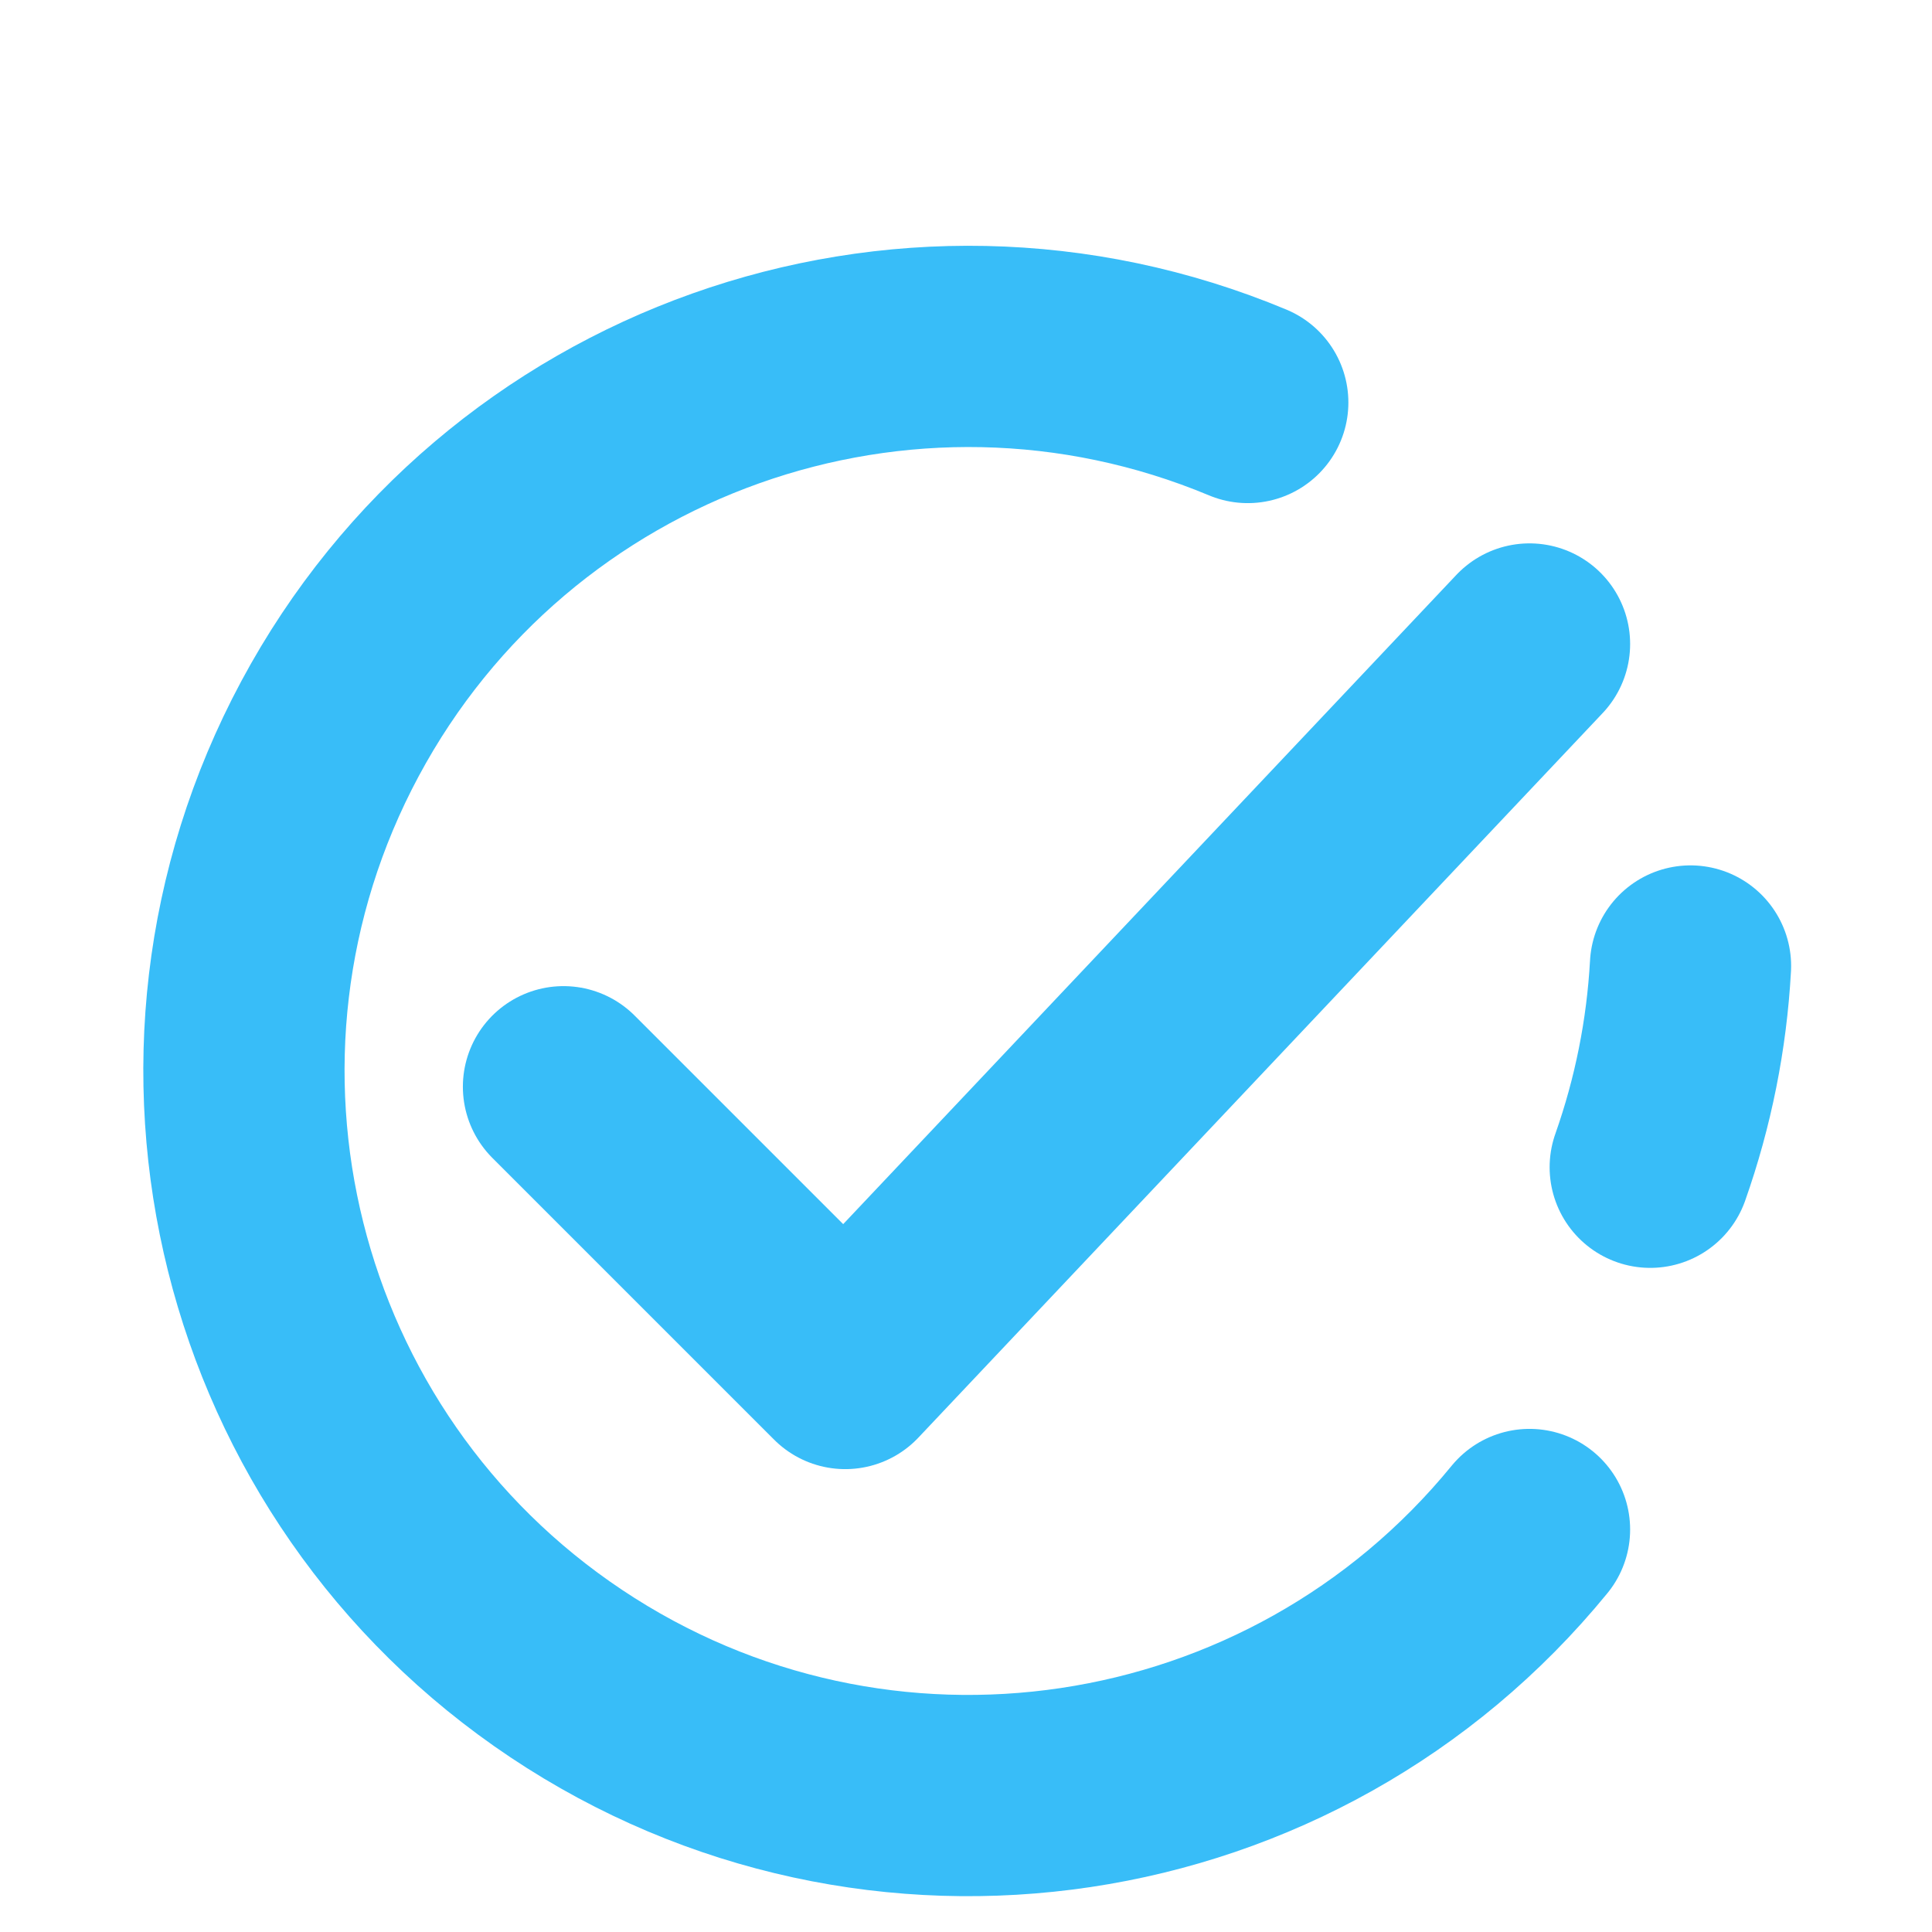
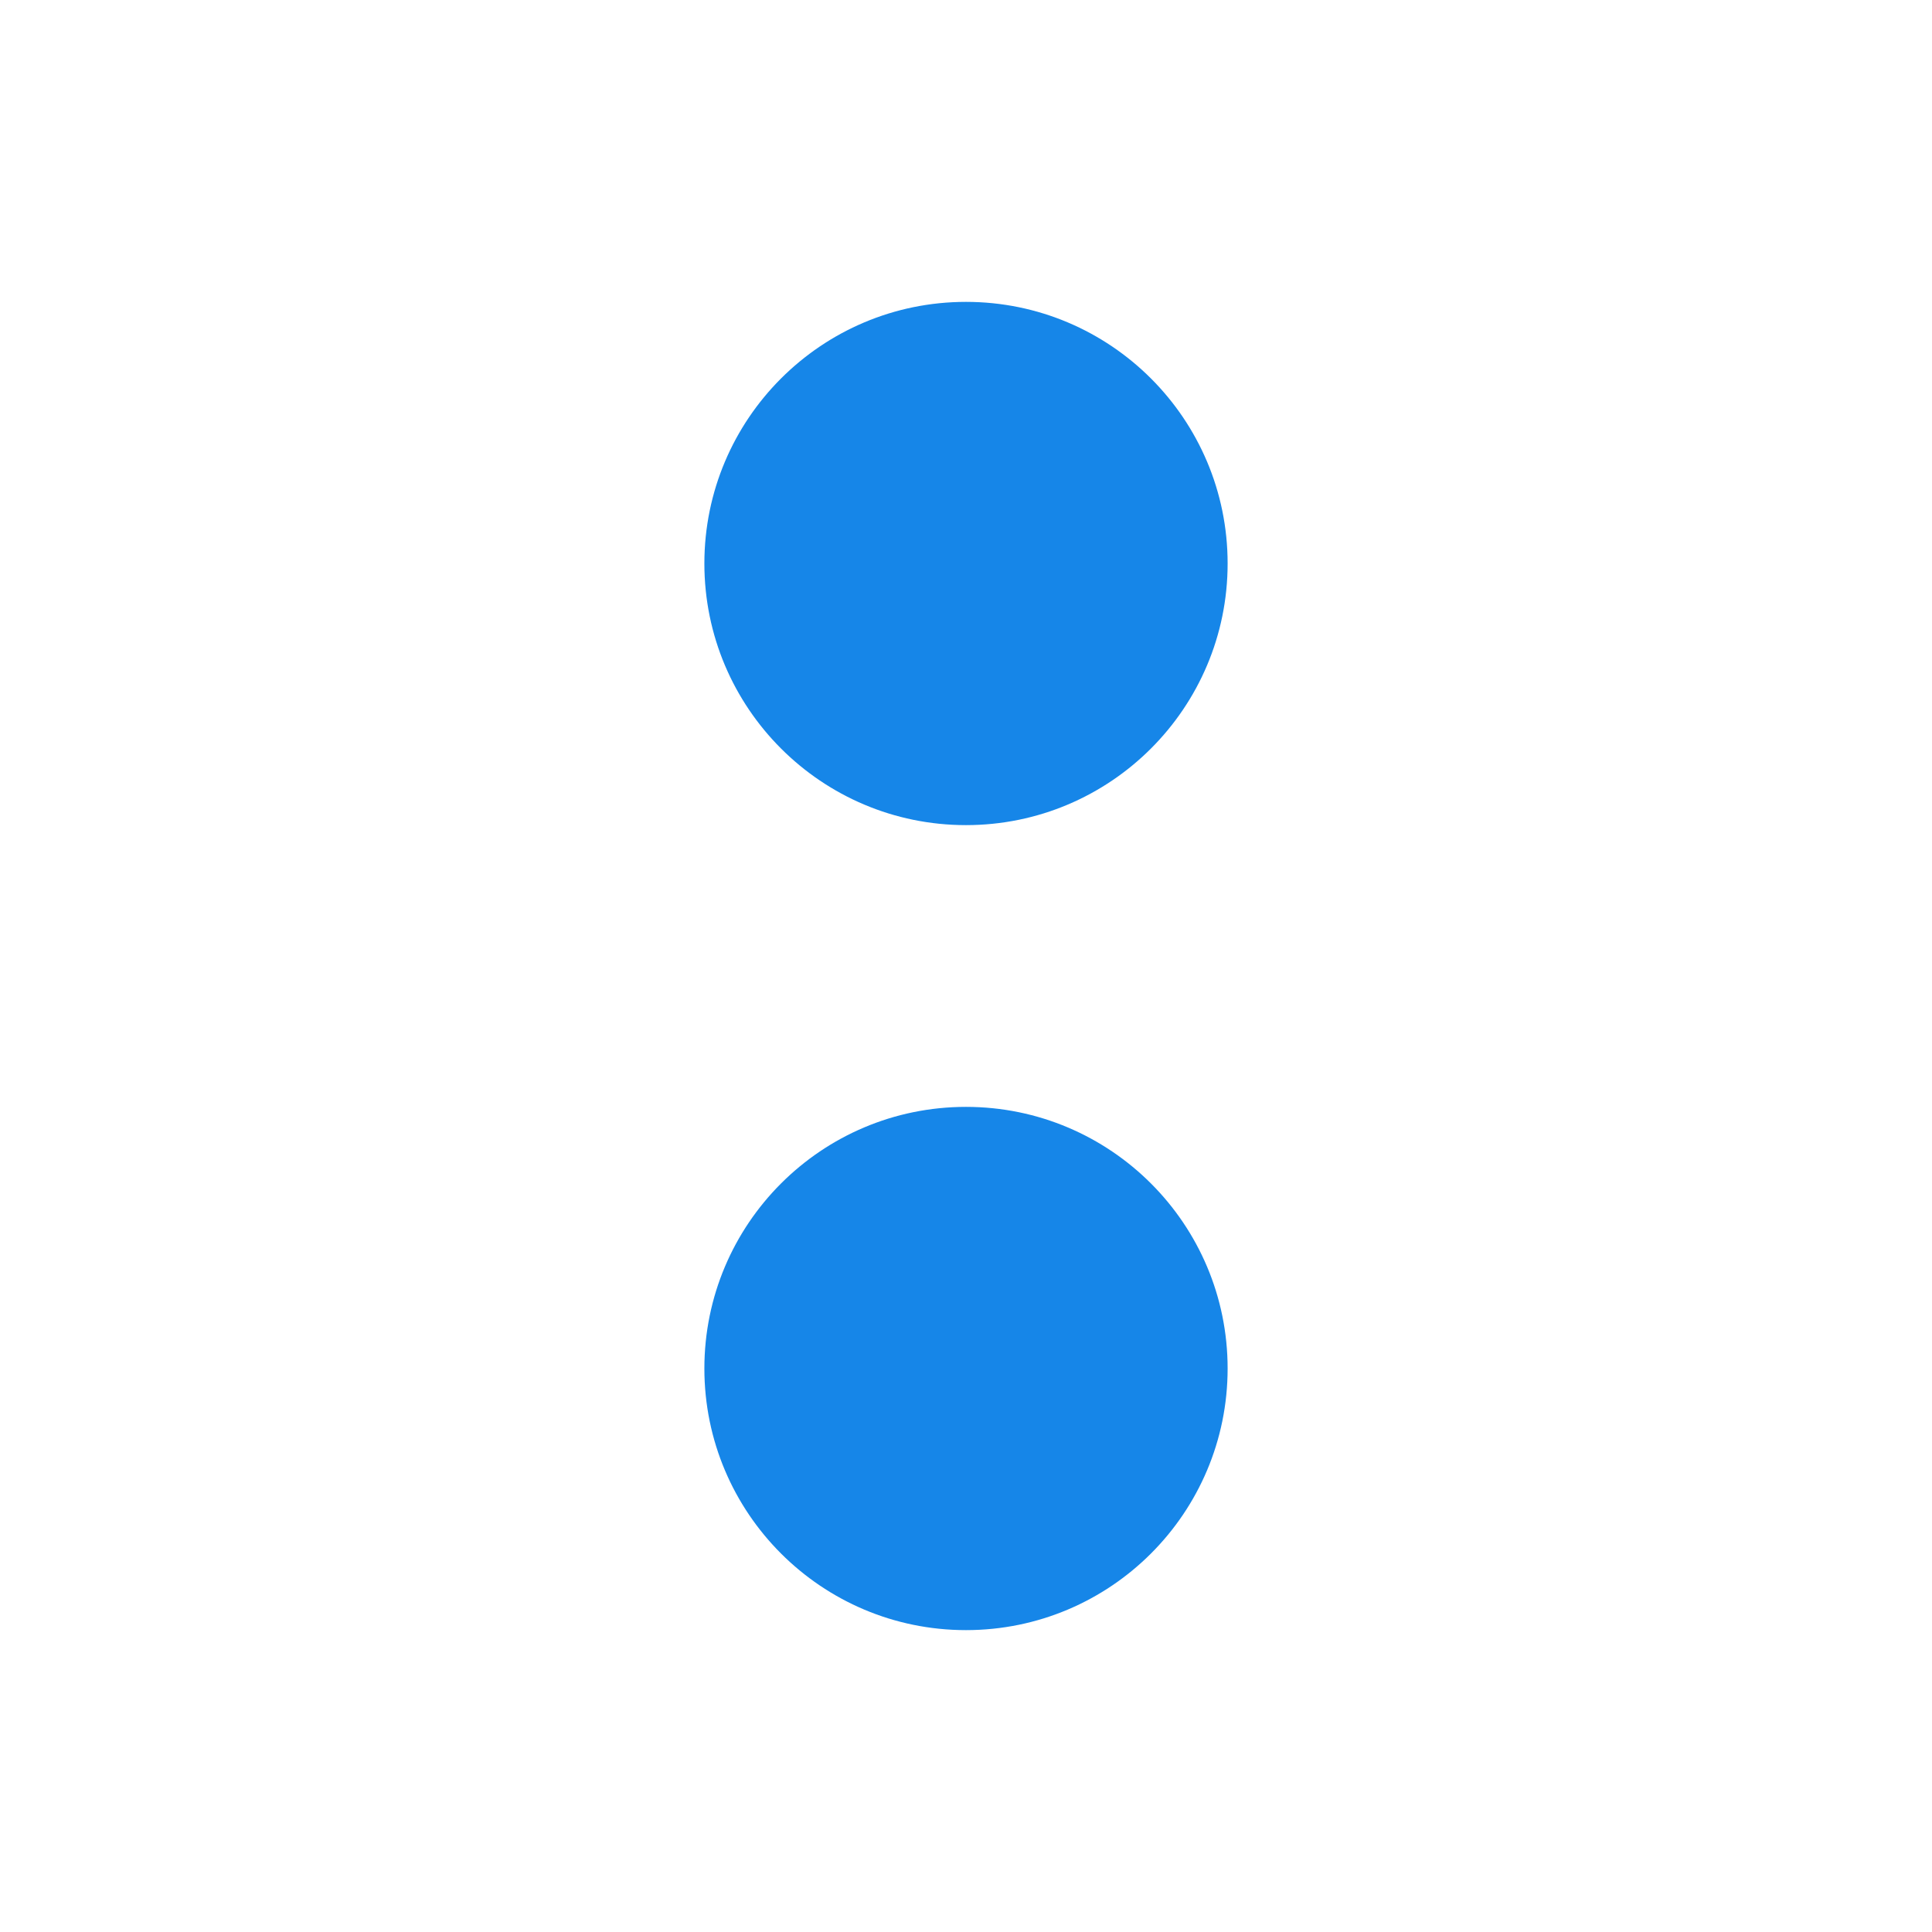
- <svg xmlns="http://www.w3.org/2000/svg" viewBox="0 0 24 24" fill="none" stroke="#38BDF8" stroke-width="2.5" stroke-linecap="round" stroke-linejoin="round">
-   <path d="M7 13.5l3.5 3.5 8.5-9" />
-   <path d="M15.5 5A9 9 0 1 0 19 19" />
-   <path d="M20.5 14.5A9 9 0 0 0 21 12" />
+ <svg xmlns="http://www.w3.org/2000/svg" viewBox="0 0 24 24" role="img" aria-label="Pre:View">
+   <circle cx="12" cy="7" r="3.25" fill="#1686E8" />
+   <circle cx="12" cy="17" r="3.25" fill="#1686E8" />
</svg>
